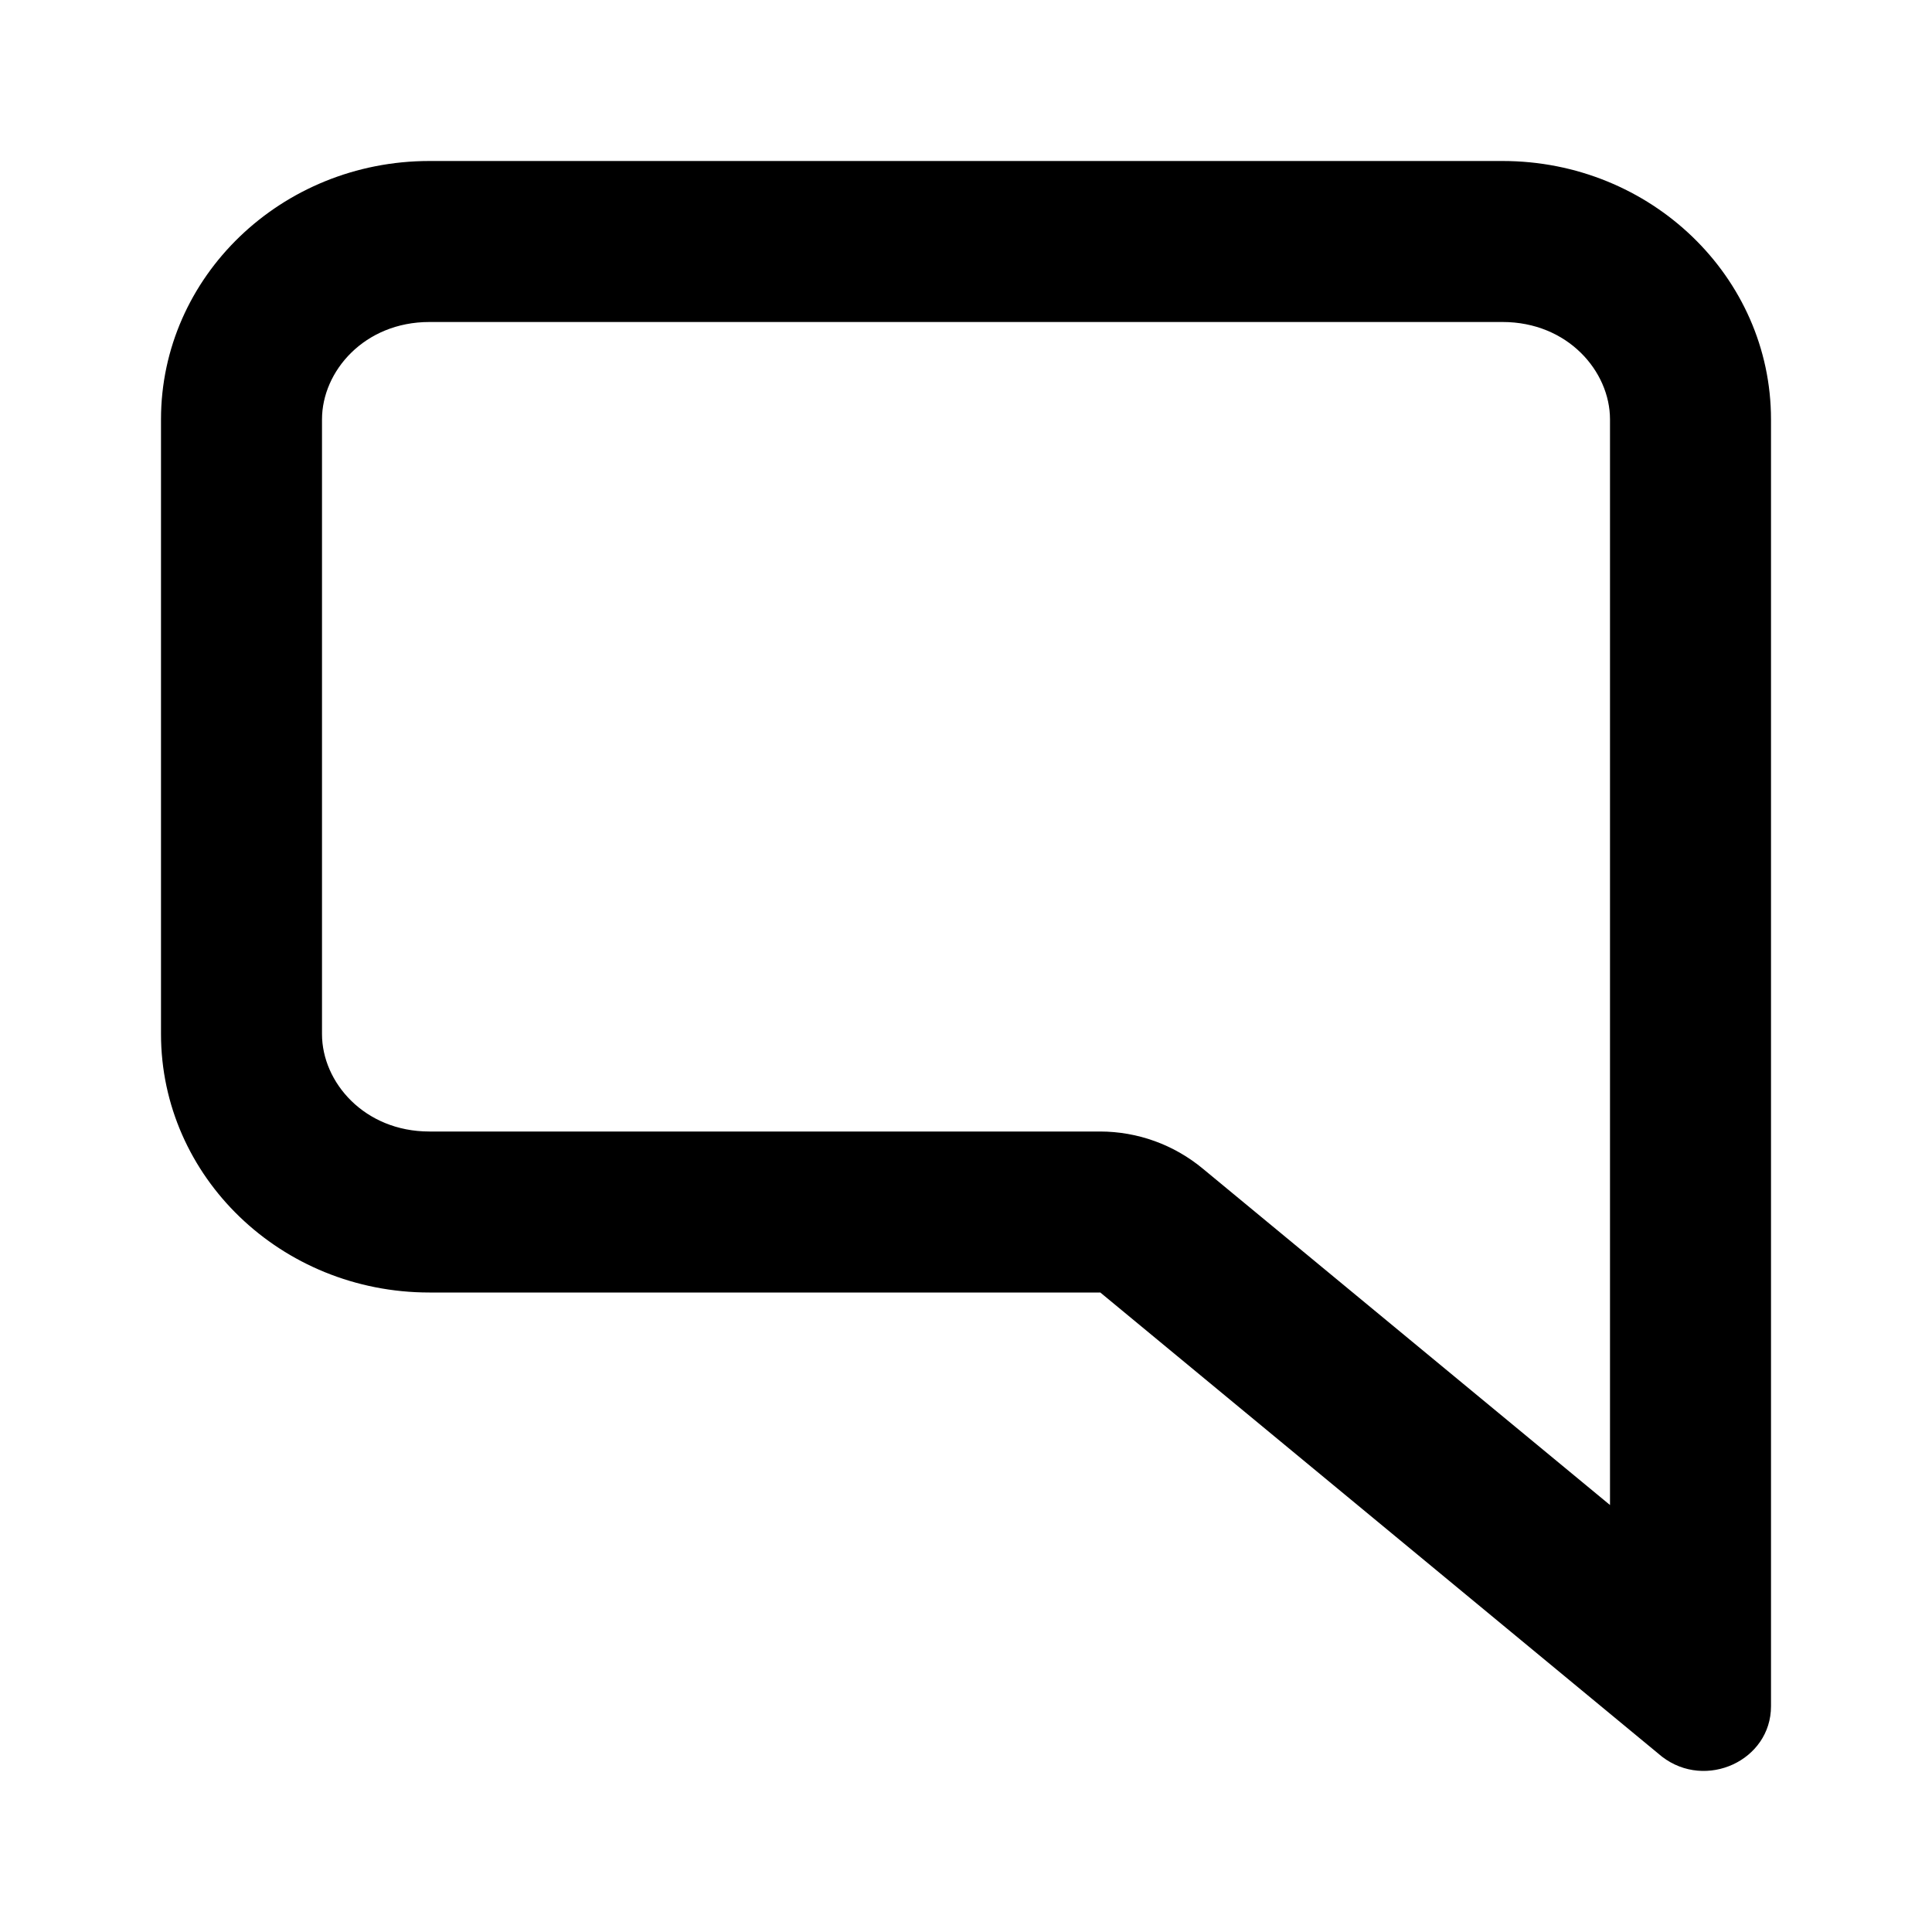
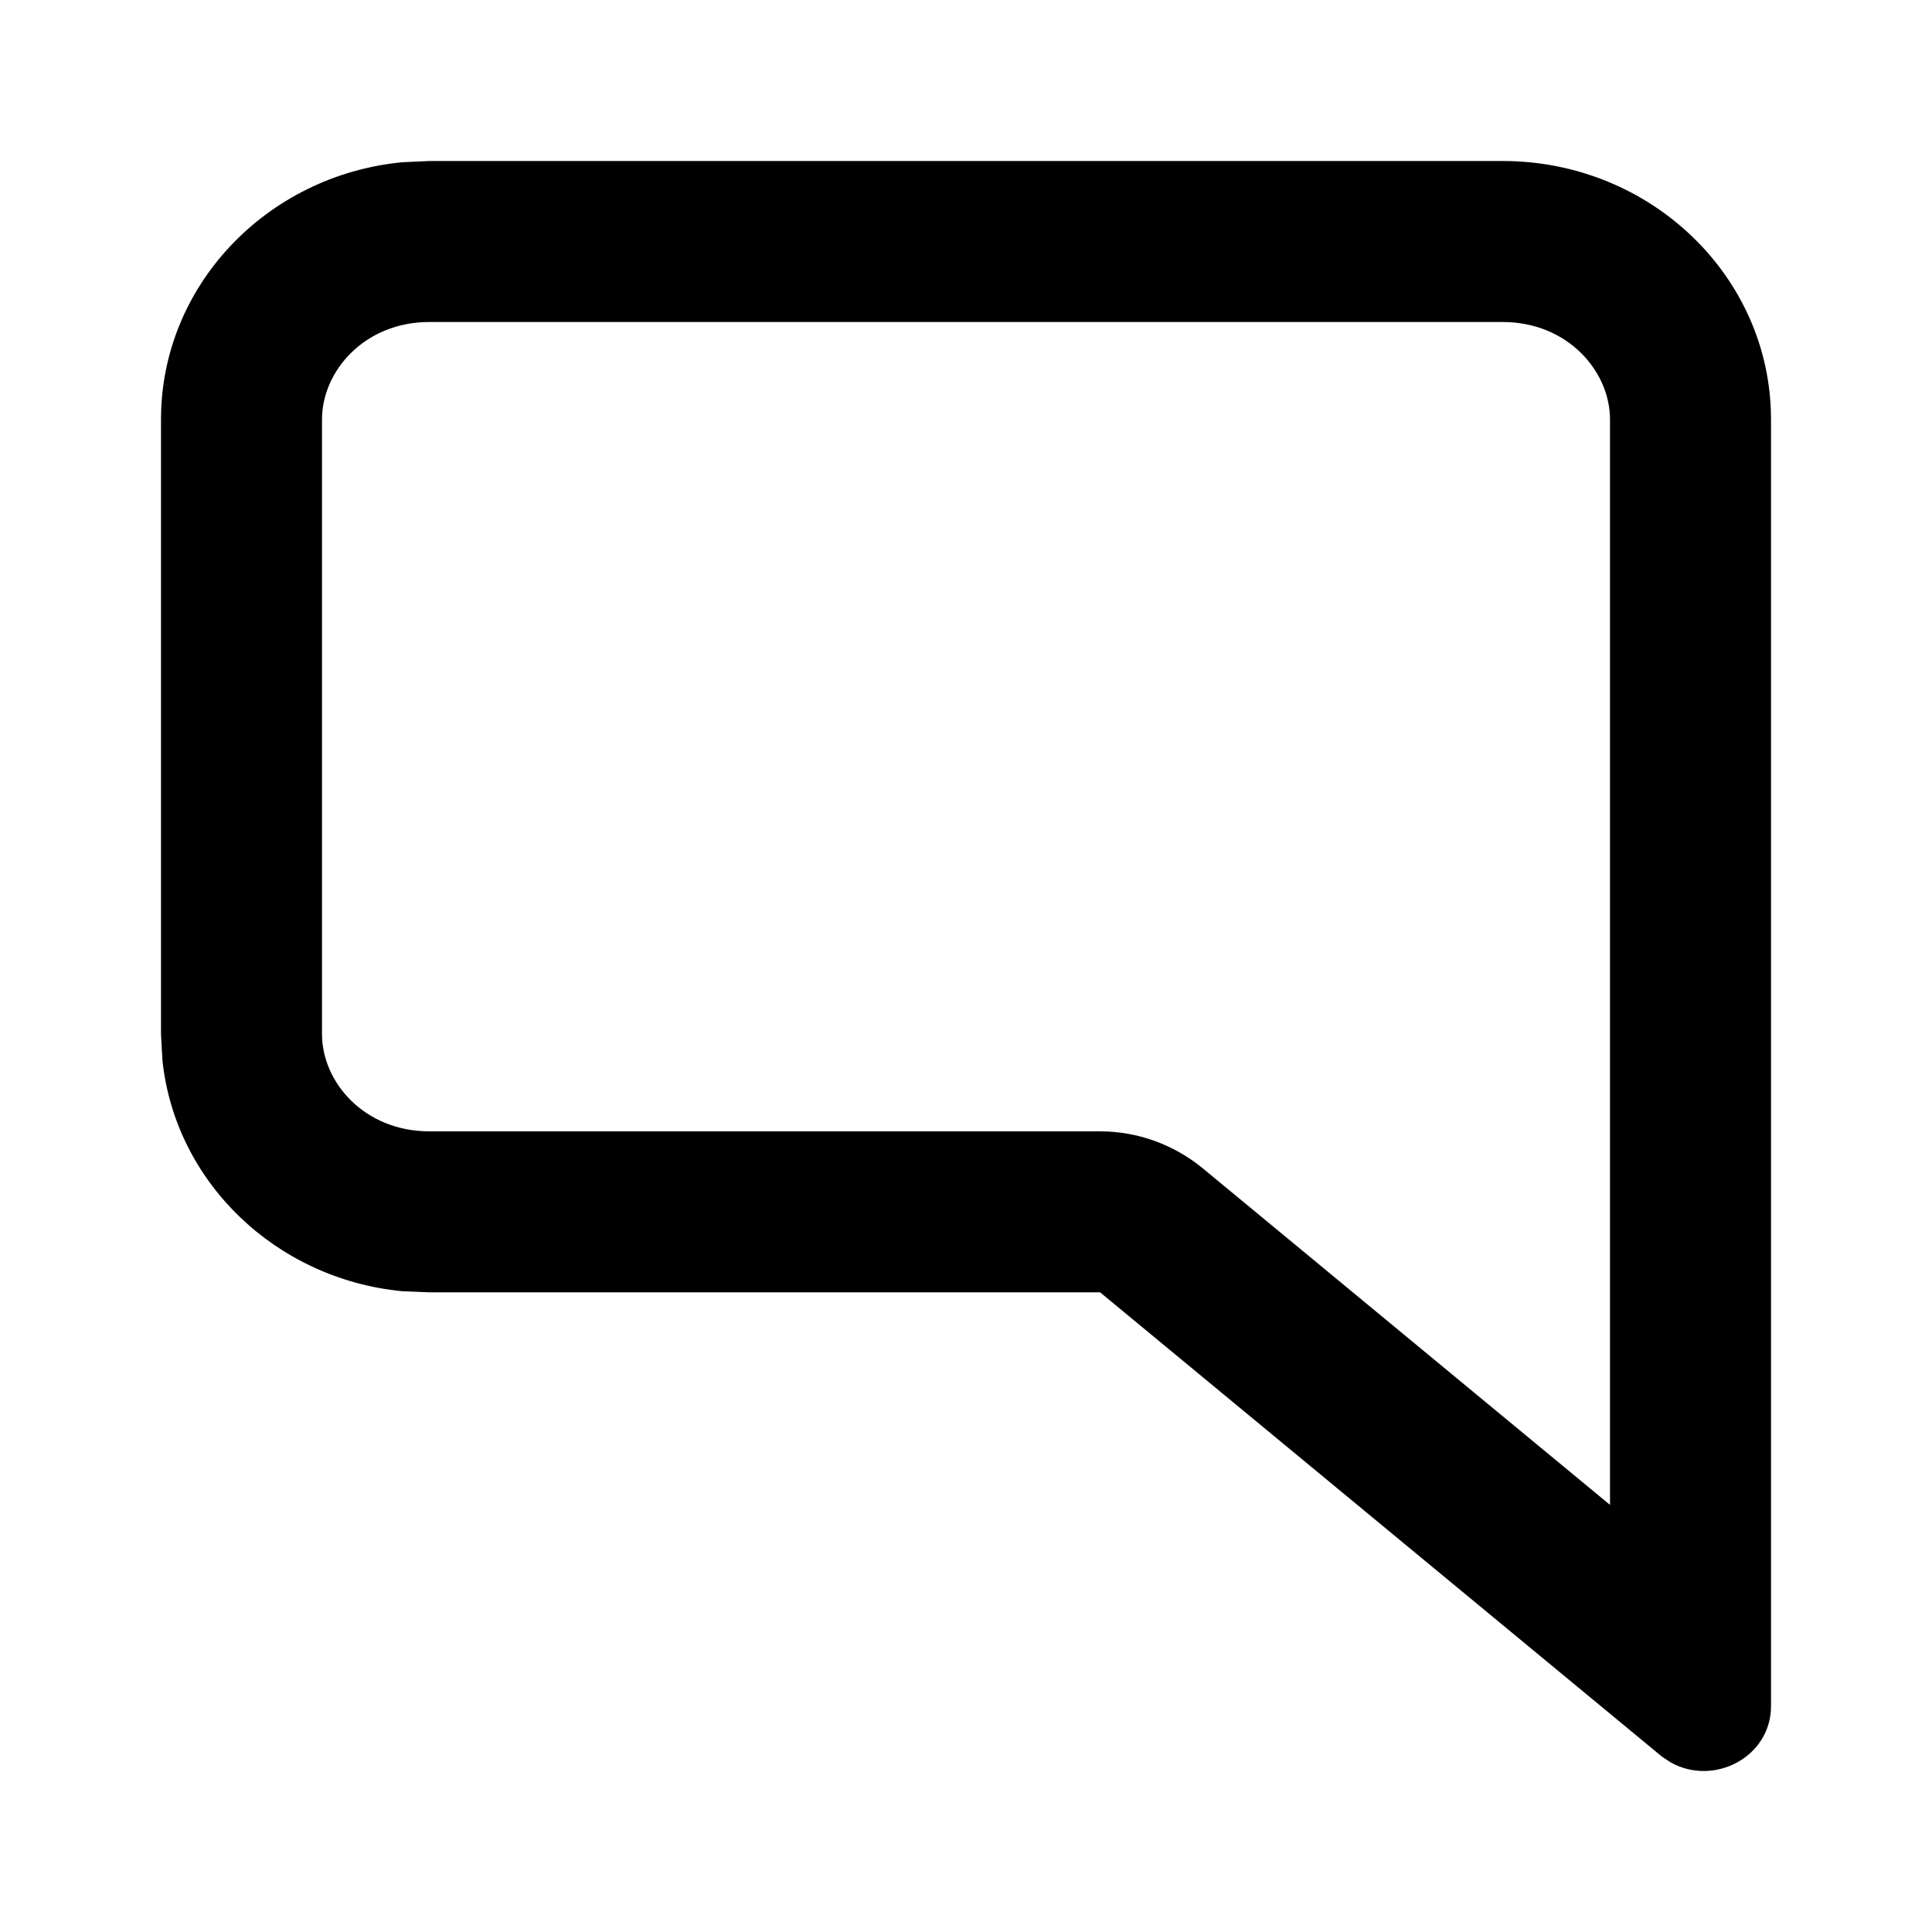
<svg xmlns="http://www.w3.org/2000/svg" width="12" height="12" fill="currentColor" viewBox="0 0 12 12">
-   <path fill-rule="evenodd" d="m6.833 8.027 3.49 2.884c.273.21.677.023.677-.313V2.605C11 1.72 10.254 1 9.333 1H2.667C1.747 1 1 1.719 1 2.605v3.817c0 .887.746 1.606 1.667 1.606h4.166ZM10 9.348l-2.53-2.09a1 1 0 0 0-.637-.23H2.667c-.404 0-.667-.306-.667-.605V2.605C2 2.306 2.263 2 2.667 2h6.666c.404 0 .667.306.667.605v6.742Z" clip-rule="evenodd" />
+   <path d="M10 2.605C10 2.306 9.737 2 9.333 2H2.667C2.263 2 2 2.306 2 2.605v3.818c0 .299.263.604.667.604v1l-.17-.007c-.785-.077-1.408-.678-1.488-1.433L1 6.423V2.605c0-.83.656-1.515 1.496-1.597L2.667 1h6.666C10.253 1 11 1.719 11 2.605v7.993c0 .315-.355.5-.624.348l-.053-.035-3.49-2.884H2.667v-1h4.166c.233 0 .458.082.638.23L10 9.347V2.605Z" />
</svg>
